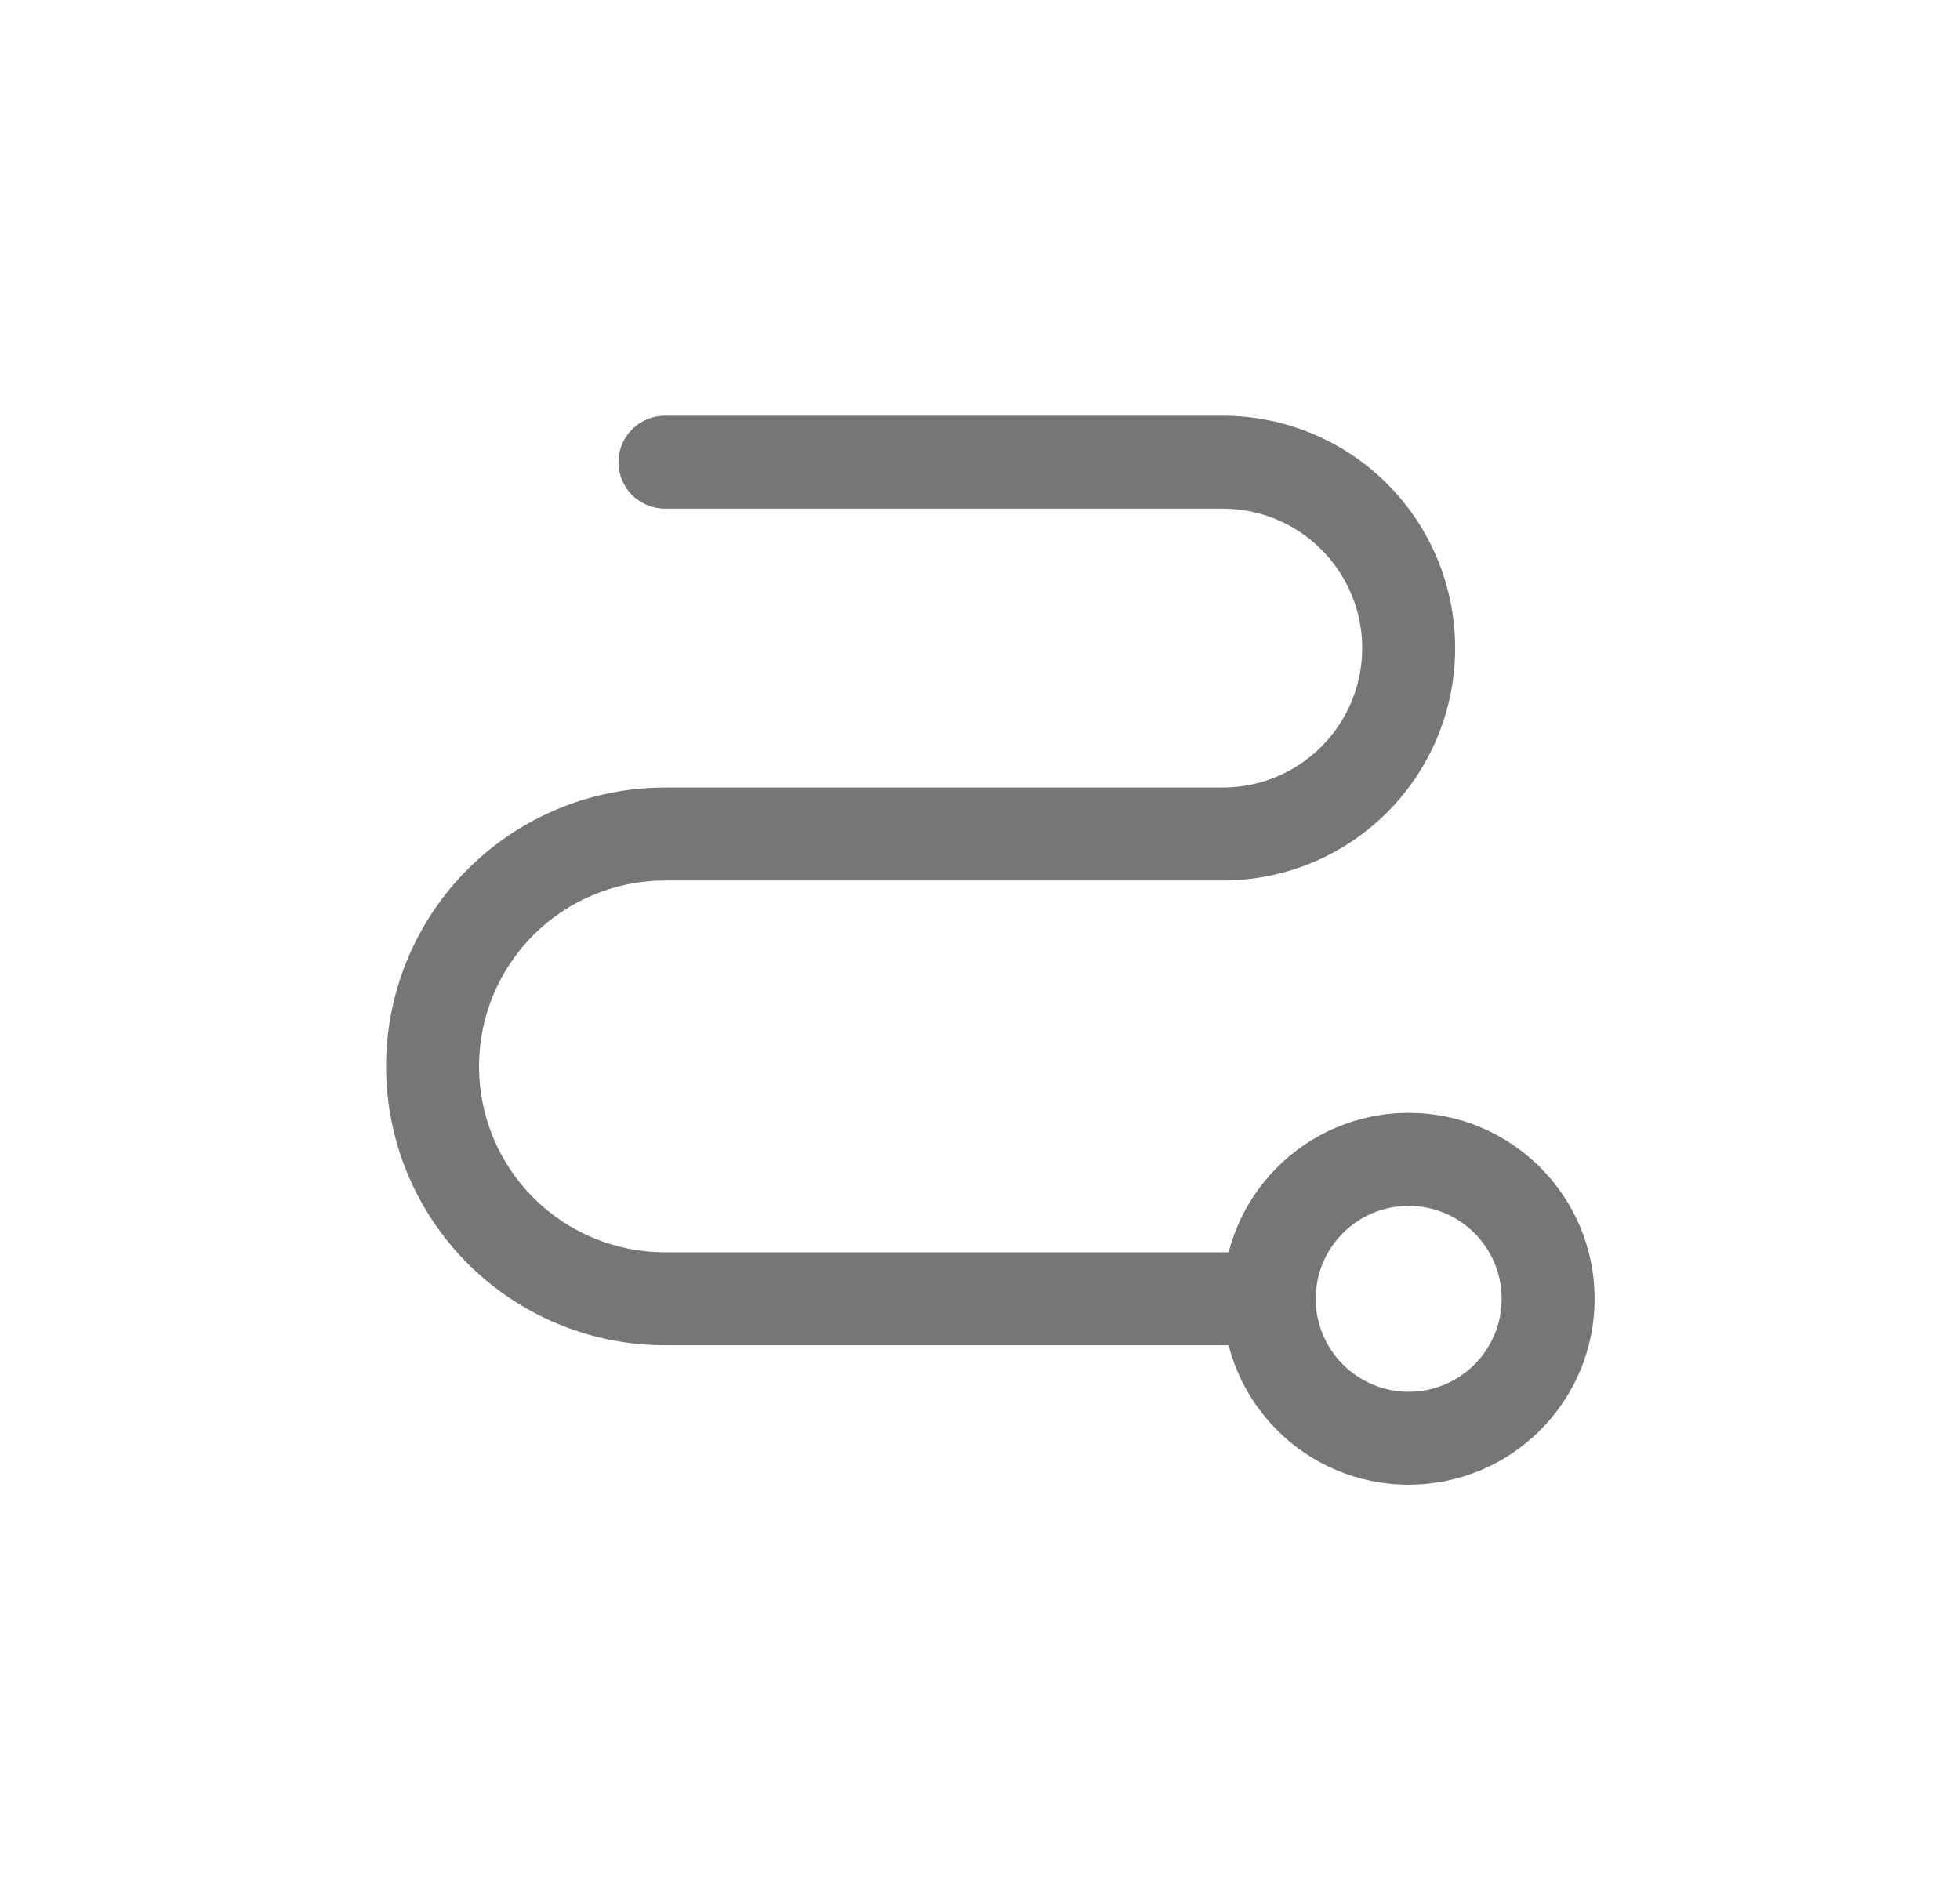
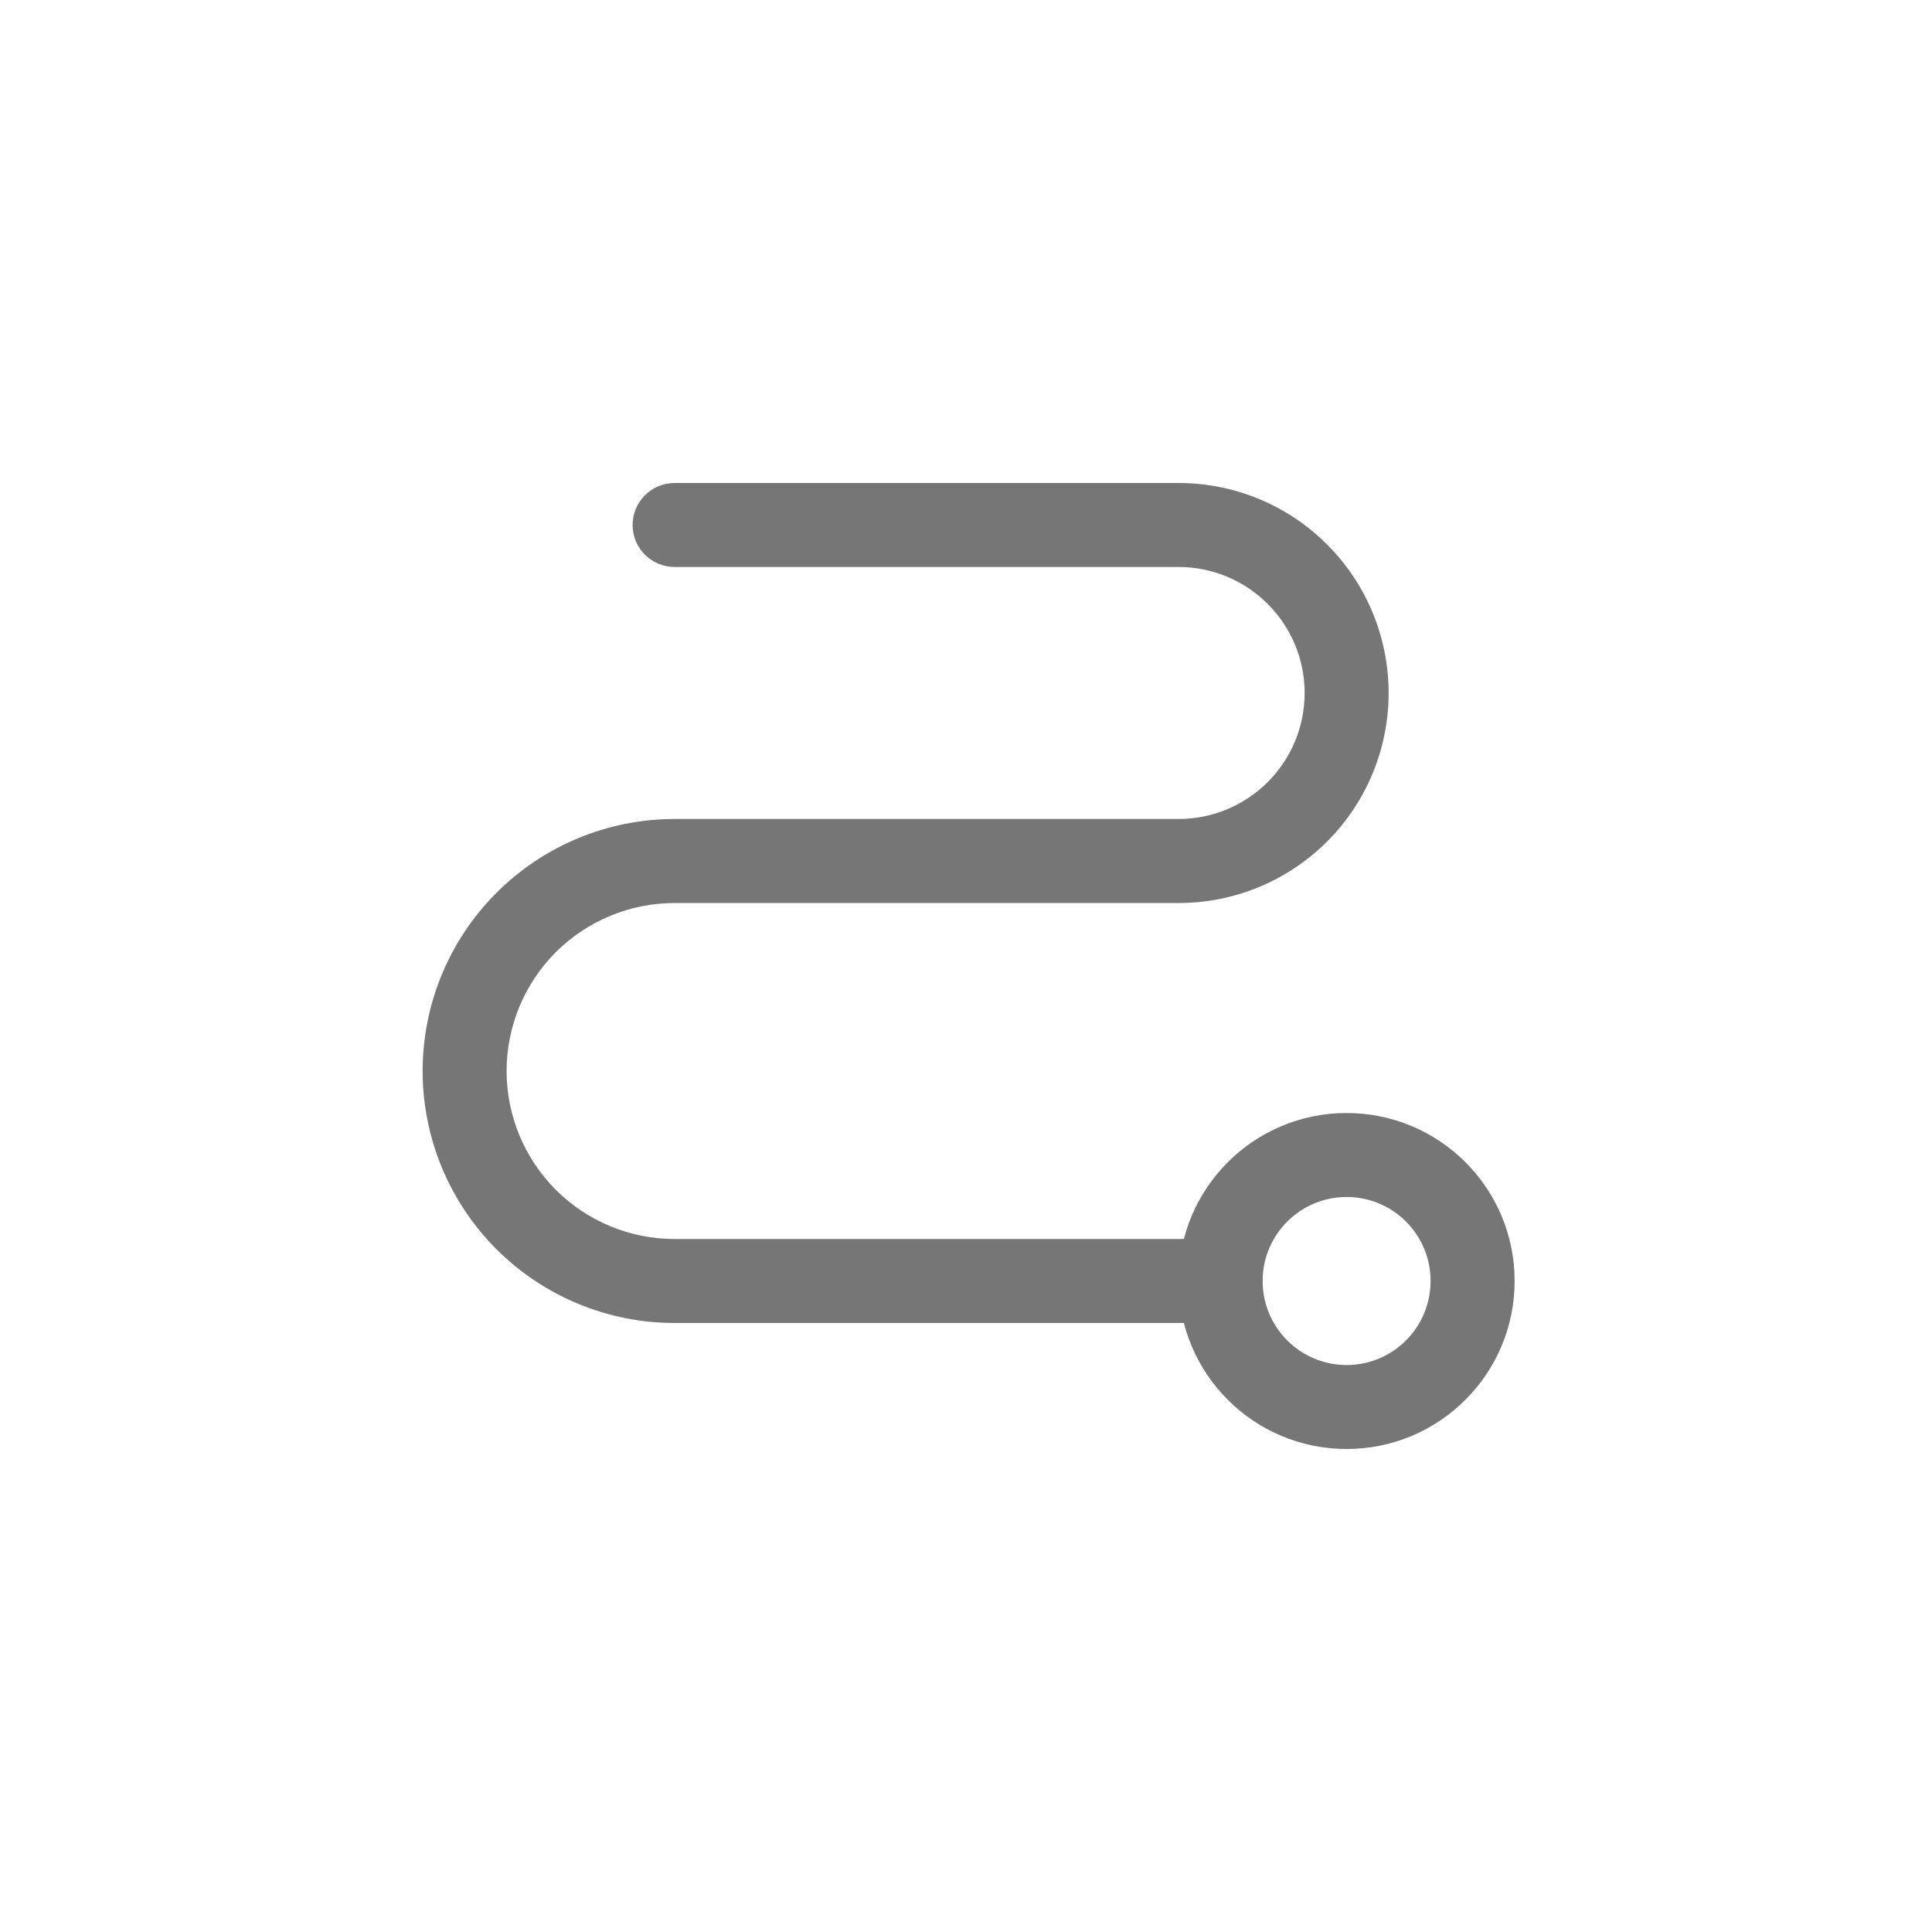
- <svg xmlns="http://www.w3.org/2000/svg" width="33" height="32" viewBox="0 0 33 32" fill="none">
-   <path fill-rule="evenodd" clip-rule="evenodd" d="M23.717 20.305C22.853 20.305 22.152 21.005 22.152 21.87C22.152 22.734 22.853 23.435 23.717 23.435C24.582 23.435 25.283 22.734 25.283 21.87C25.283 21.005 24.582 20.305 23.717 20.305ZM20.587 21.87C20.587 20.141 21.988 18.739 23.717 18.739C25.446 18.739 26.848 20.141 26.848 21.87C26.848 23.599 25.446 25 23.717 25C21.988 25 20.587 23.599 20.587 21.87Z" fill="#767676" />
-   <path fill-rule="evenodd" clip-rule="evenodd" d="M10.413 7.783C10.413 7.351 10.763 7 11.196 7H20.587C21.625 7 22.62 7.412 23.354 8.146C24.088 8.88 24.5 9.875 24.5 10.913C24.5 11.951 24.088 12.946 23.354 13.68C22.62 14.414 21.625 14.826 20.587 14.826H11.196C10.365 14.826 9.569 15.156 8.982 15.743C8.395 16.33 8.065 17.126 8.065 17.957C8.065 18.787 8.395 19.583 8.982 20.17C9.569 20.757 10.365 21.087 11.196 21.087H21.37C21.802 21.087 22.152 21.438 22.152 21.87C22.152 22.302 21.802 22.652 21.37 22.652H11.196C9.95 22.652 8.756 22.158 7.875 21.277C6.995 20.396 6.5 19.202 6.5 17.957C6.5 16.711 6.995 15.517 7.875 14.636C8.756 13.756 9.95 13.261 11.196 13.261H20.587C21.21 13.261 21.807 13.014 22.247 12.573C22.687 12.133 22.935 11.536 22.935 10.913C22.935 10.29 22.687 9.693 22.247 9.253C21.807 8.813 21.21 8.565 20.587 8.565H11.196C10.763 8.565 10.413 8.215 10.413 7.783Z" fill="#767676" />
+ <svg xmlns="http://www.w3.org/2000/svg" width="32" height="32" viewBox="0 0 32 32" fill="none">
+   <path fill-rule="evenodd" clip-rule="evenodd" d="M22.304 19.826C21.536 19.826 20.913 20.449 20.913 21.217C20.913 21.986 21.536 22.609 22.304 22.609C23.073 22.609 23.695 21.986 23.695 21.217C23.695 20.449 23.073 19.826 22.304 19.826ZM19.521 21.217C19.521 19.681 20.767 18.435 22.304 18.435C23.841 18.435 25.087 19.681 25.087 21.217C25.087 22.754 23.841 24 22.304 24C20.767 24 19.521 22.754 19.521 21.217Z" fill="#767676" />
+   <path fill-rule="evenodd" clip-rule="evenodd" d="M10.478 8.696C10.478 8.311 10.79 8 11.174 8H19.522C20.444 8 21.329 8.366 21.981 9.019C22.634 9.671 23 10.556 23 11.478C23 12.401 22.634 13.286 21.981 13.938C21.329 14.59 20.444 14.957 19.522 14.957H11.174C10.436 14.957 9.728 15.25 9.206 15.771C8.684 16.293 8.391 17.001 8.391 17.739C8.391 18.477 8.684 19.185 9.206 19.707C9.728 20.229 10.436 20.522 11.174 20.522H20.217C20.602 20.522 20.913 20.833 20.913 21.217C20.913 21.602 20.602 21.913 20.217 21.913H11.174C10.067 21.913 9.005 21.473 8.223 20.691C7.44 19.908 7 18.846 7 17.739C7 16.632 7.44 15.57 8.223 14.788C9.005 14.005 10.067 13.565 11.174 13.565H19.522C20.075 13.565 20.606 13.345 20.997 12.954C21.389 12.563 21.609 12.032 21.609 11.478C21.609 10.925 21.389 10.394 20.997 10.003C20.606 9.611 20.075 9.391 19.522 9.391H11.174C10.79 9.391 10.478 9.08 10.478 8.696Z" fill="#767676" />
</svg>
